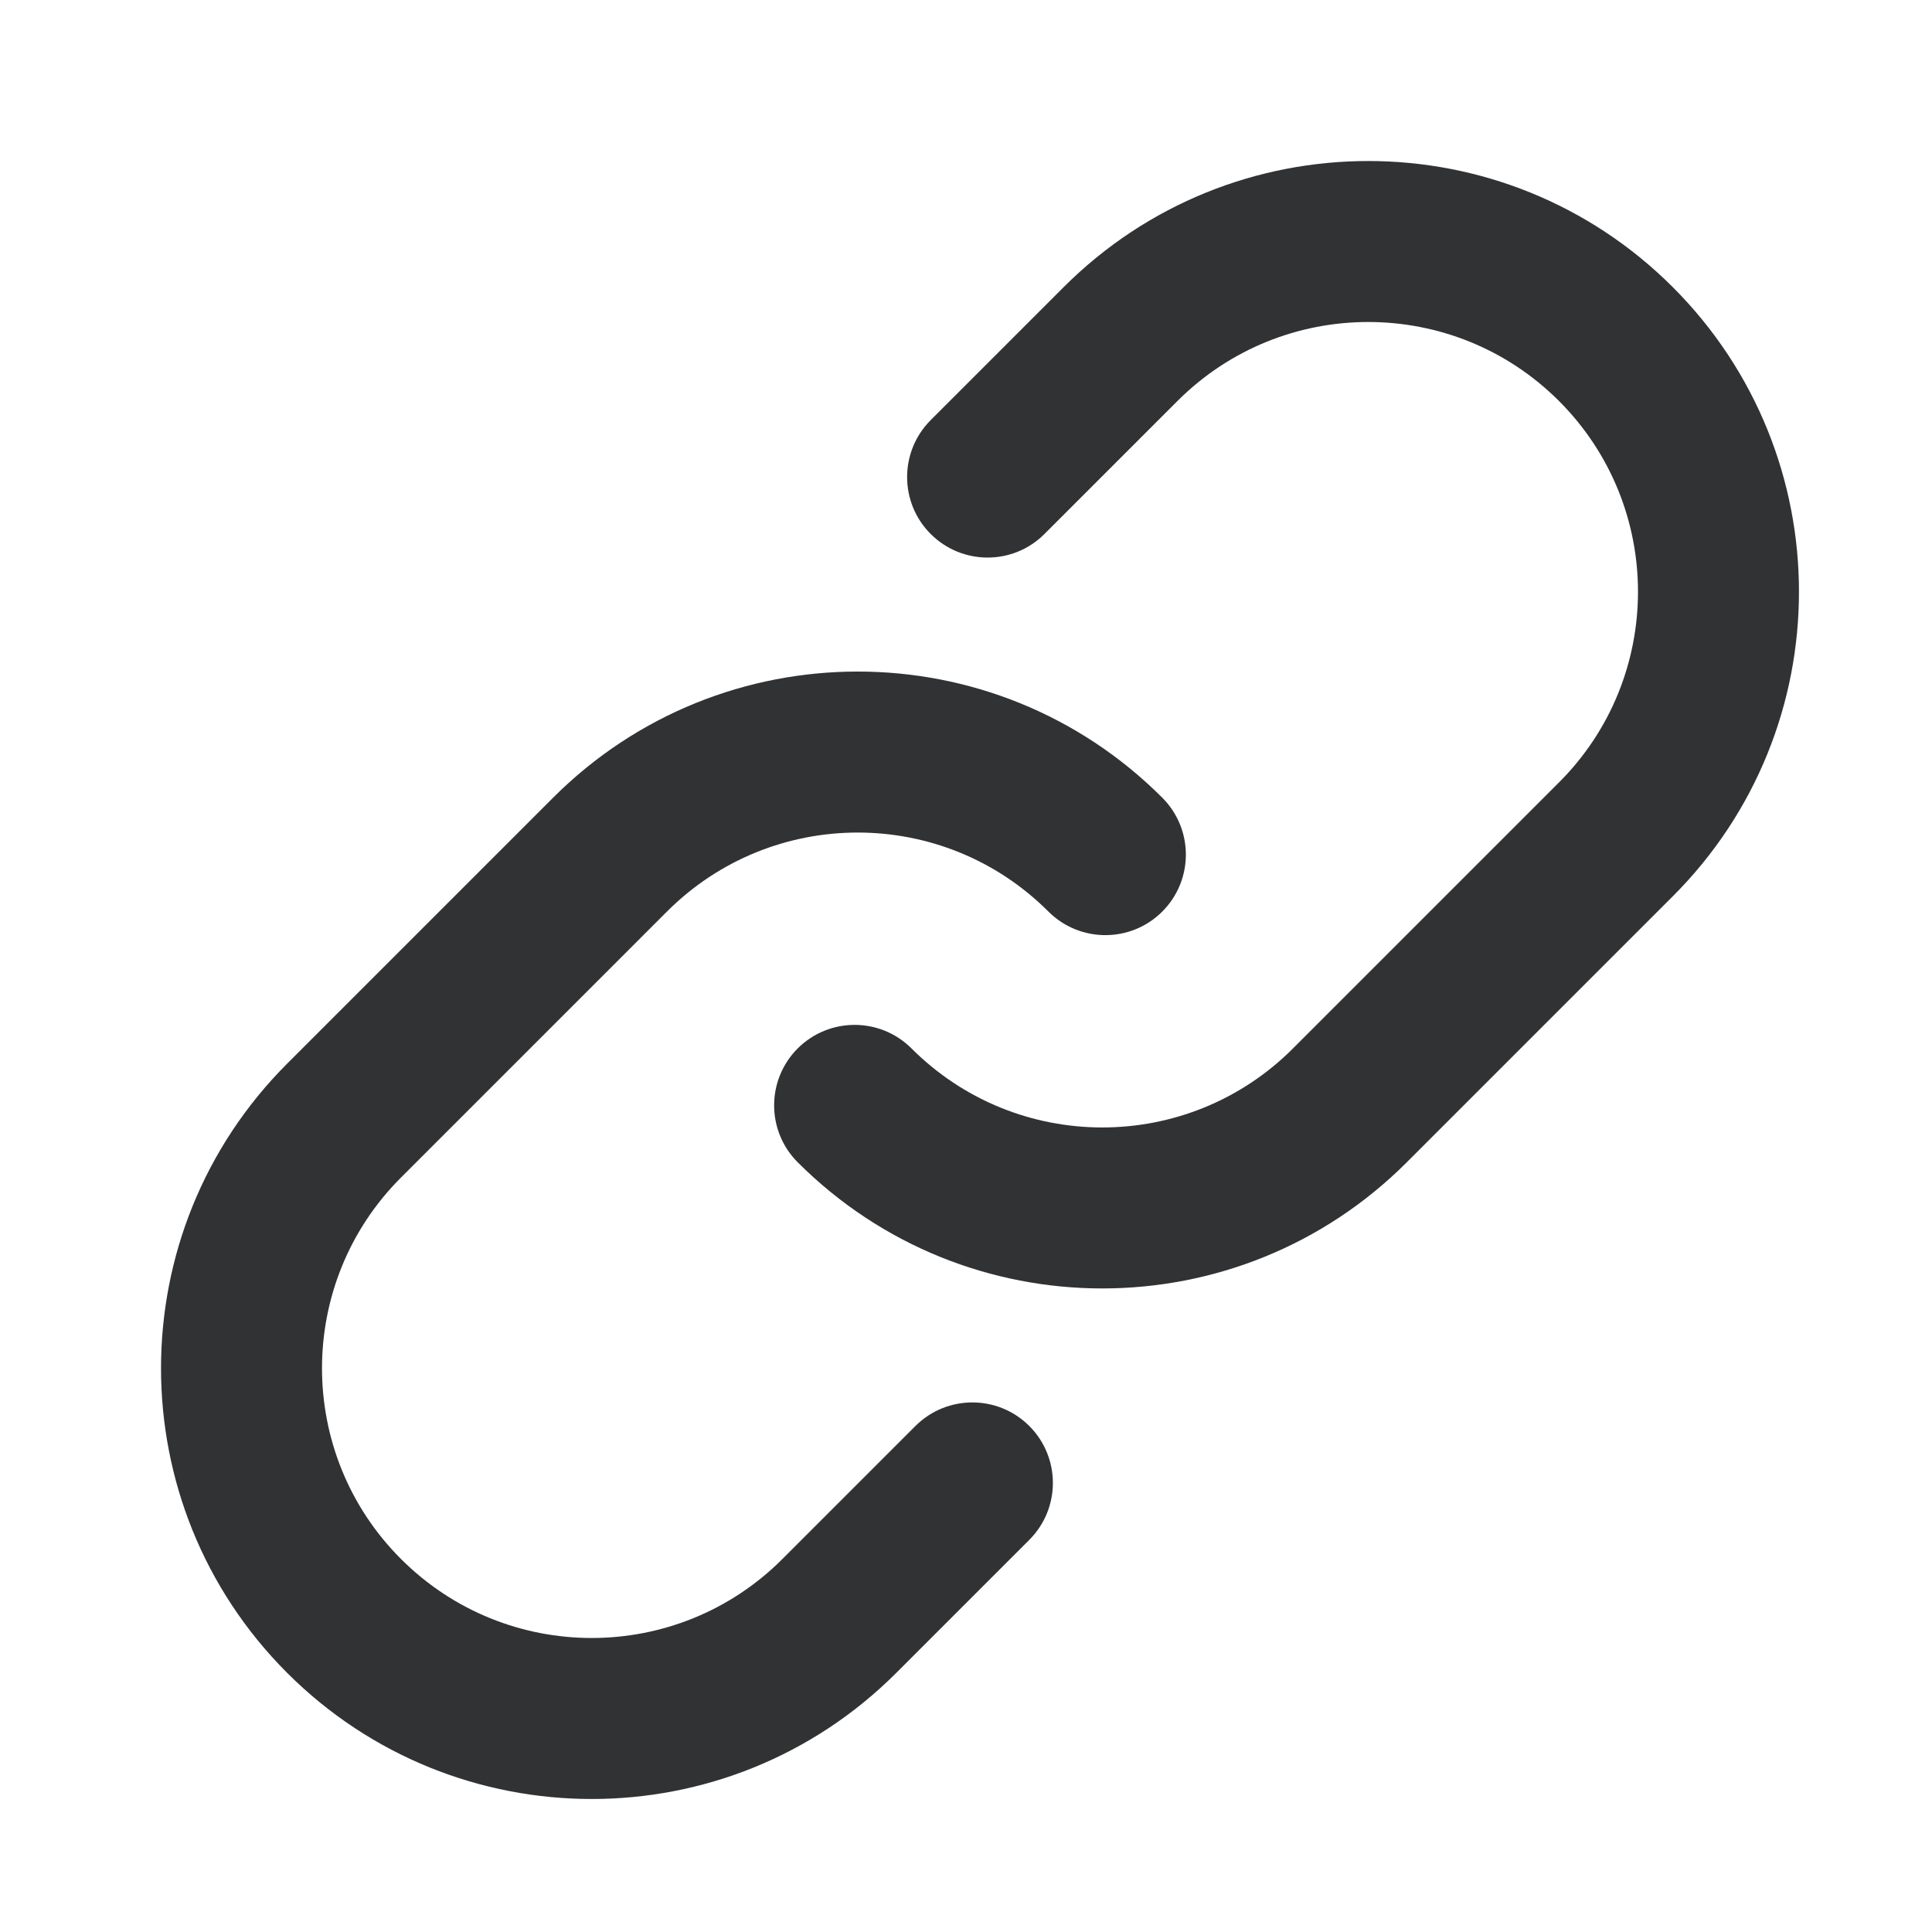
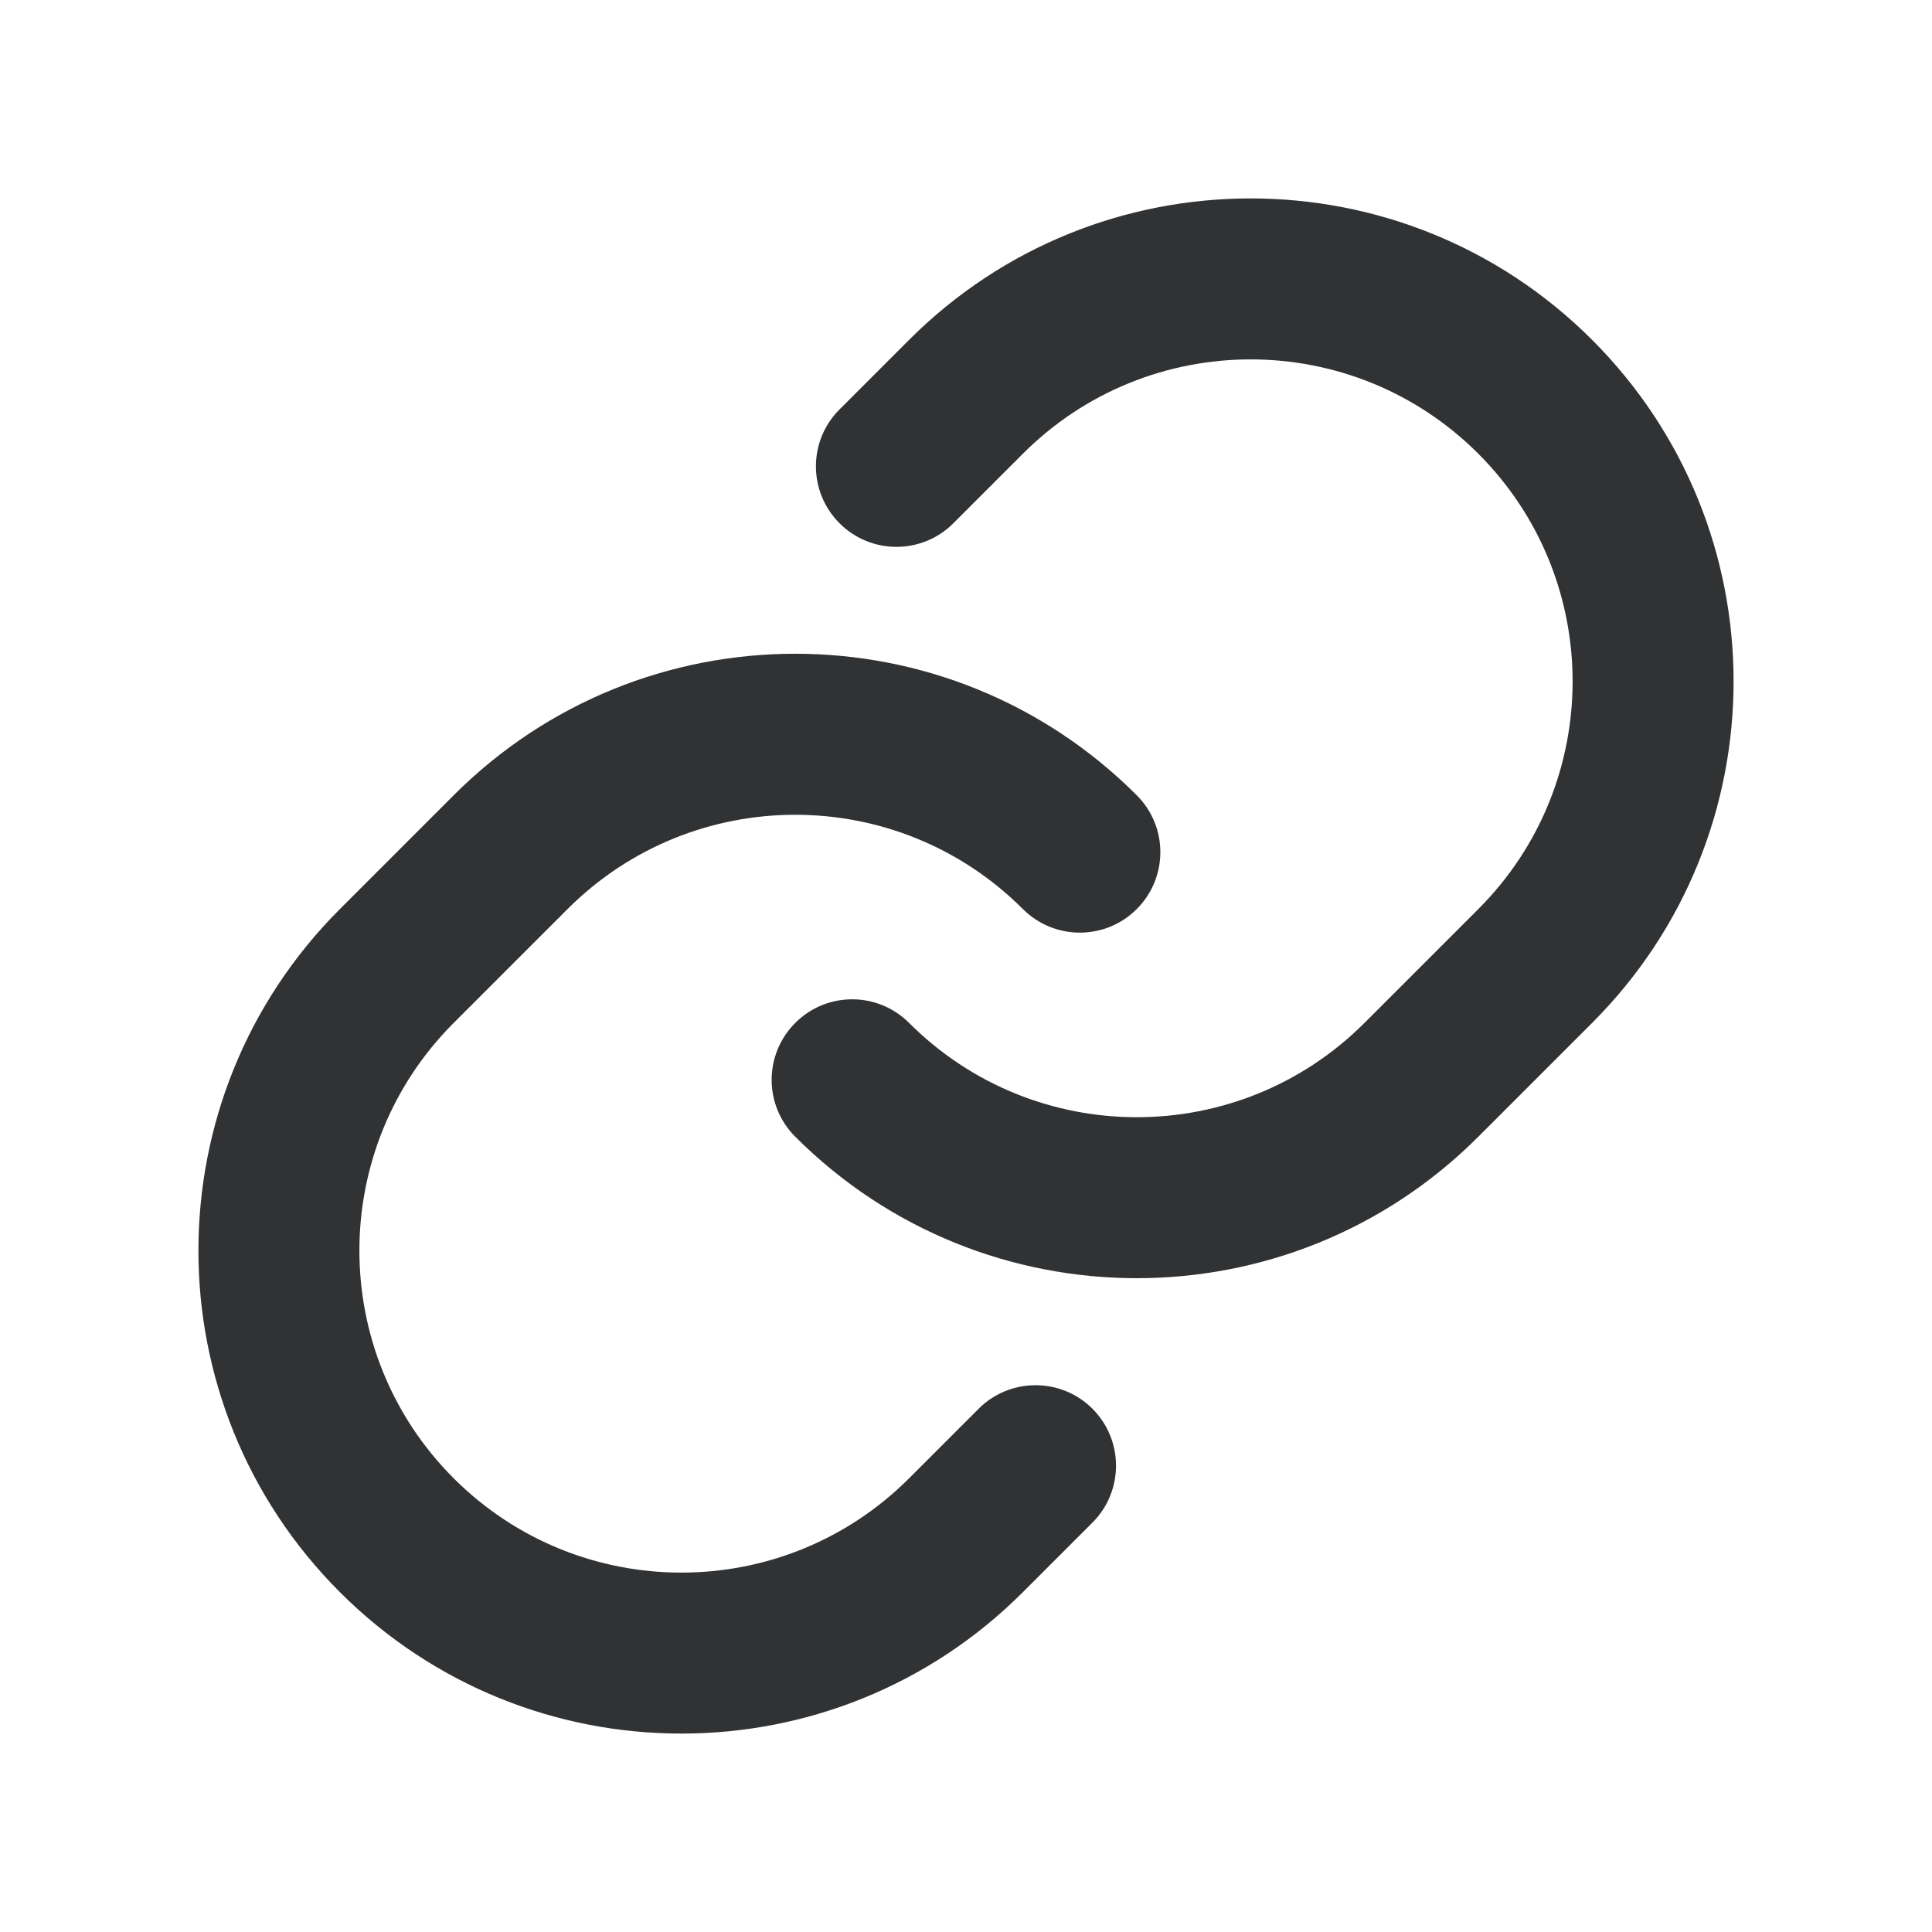
<svg xmlns="http://www.w3.org/2000/svg" width="24" height="24" viewBox="0 0 24 24" fill="none">
-   <path d="M12.975 6.633C12.585 7.024 11.952 7.024 11.561 6.633C11.171 6.243 11.171 5.61 11.561 5.219L13.213 3.567C15.303 1.478 18.691 1.478 20.78 3.567C22.87 5.657 22.87 9.045 20.78 11.134L17.476 14.438C15.387 16.528 11.999 16.528 9.909 14.438C9.519 14.048 9.519 13.415 9.909 13.024C10.3 12.634 10.933 12.634 11.323 13.024C12.632 14.333 14.754 14.333 16.062 13.024L19.366 9.72C20.675 8.412 20.675 6.29 19.366 4.981C18.058 3.673 15.936 3.673 14.627 4.981L12.975 6.633Z" fill="#313234" />
-   <path d="M11.372 17.714C11.763 17.324 12.396 17.324 12.786 17.714C13.177 18.105 13.177 18.738 12.786 19.129L11.134 20.781C9.045 22.87 5.657 22.87 3.567 20.781C1.478 18.691 1.478 15.303 3.567 13.213L6.871 9.909C8.961 7.82 12.349 7.82 14.438 9.909C14.829 10.3 14.829 10.933 14.438 11.324C14.048 11.714 13.415 11.714 13.024 11.324C11.716 10.015 9.594 10.015 8.285 11.324L4.981 14.628C3.673 15.936 3.673 18.058 4.981 19.366C6.29 20.675 8.412 20.675 9.72 19.366L11.372 17.714Z" fill="#313234" />
+   <path d="M9.879 14.121C12.222 16.464 16.021 16.464 18.364 14.121L19.778 12.707C22.121 10.364 22.121 6.565 19.778 4.222C17.435 1.879 13.636 1.879 11.293 4.222L10.429 5.086C10.038 5.476 10.038 6.109 10.429 6.5C10.819 6.891 11.453 6.891 11.843 6.5L12.707 5.636C14.269 4.074 16.802 4.074 18.364 5.636C19.926 7.198 19.926 9.731 18.364 11.293L16.95 12.707C15.388 14.269 12.855 14.269 11.293 12.707C10.902 12.316 10.269 12.316 9.879 12.707C9.488 13.098 9.488 13.731 9.879 14.121Z" fill="#313234" />
+   <path d="M14.121 9.879C11.778 7.535 7.979 7.535 5.636 9.879L4.222 11.293C1.879 13.636 1.879 17.435 4.222 19.778C6.565 22.121 10.364 22.121 12.707 19.778L13.571 18.914C13.961 18.524 13.961 17.89 13.571 17.5C13.181 17.11 12.547 17.11 12.157 17.5L11.293 18.364C9.731 19.926 7.198 19.926 5.636 18.364C4.074 16.802 4.074 14.269 5.636 12.707L7.05 11.293C8.612 9.731 11.145 9.731 12.707 11.293C13.098 11.683 13.731 11.683 14.121 11.293C14.512 10.902 14.512 10.269 14.121 9.879Z" fill="#313234" />
</svg>
